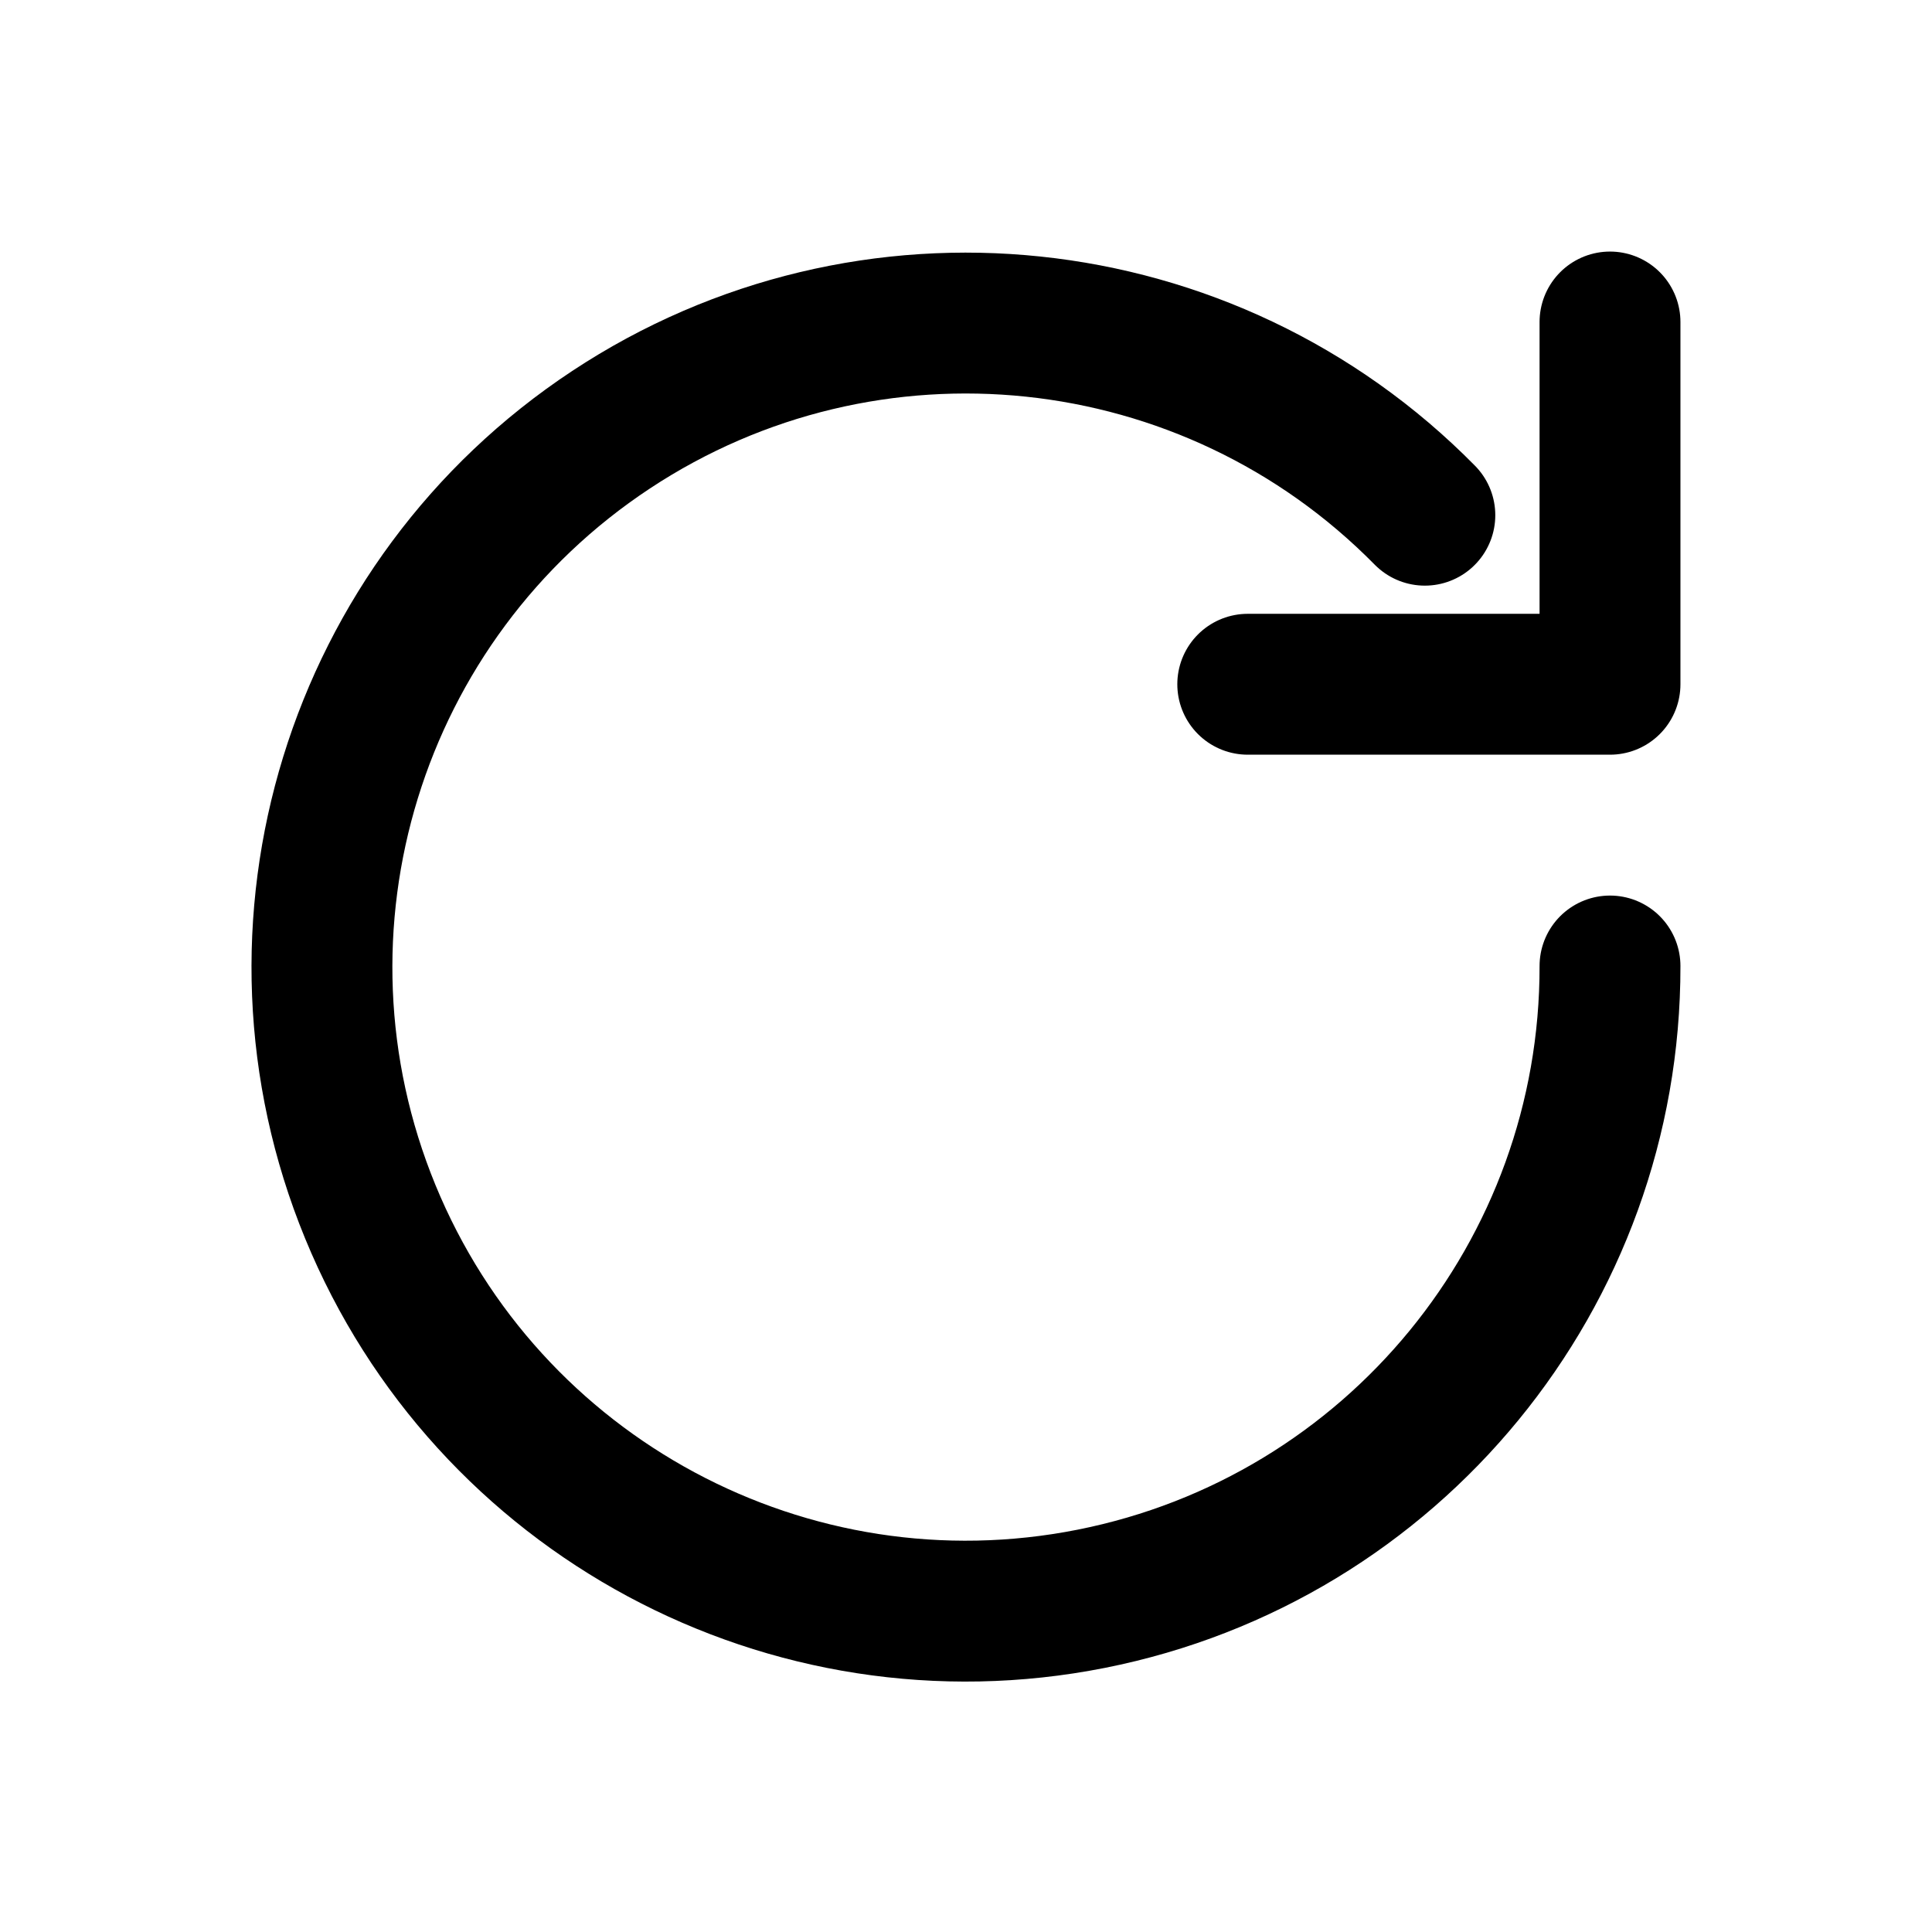
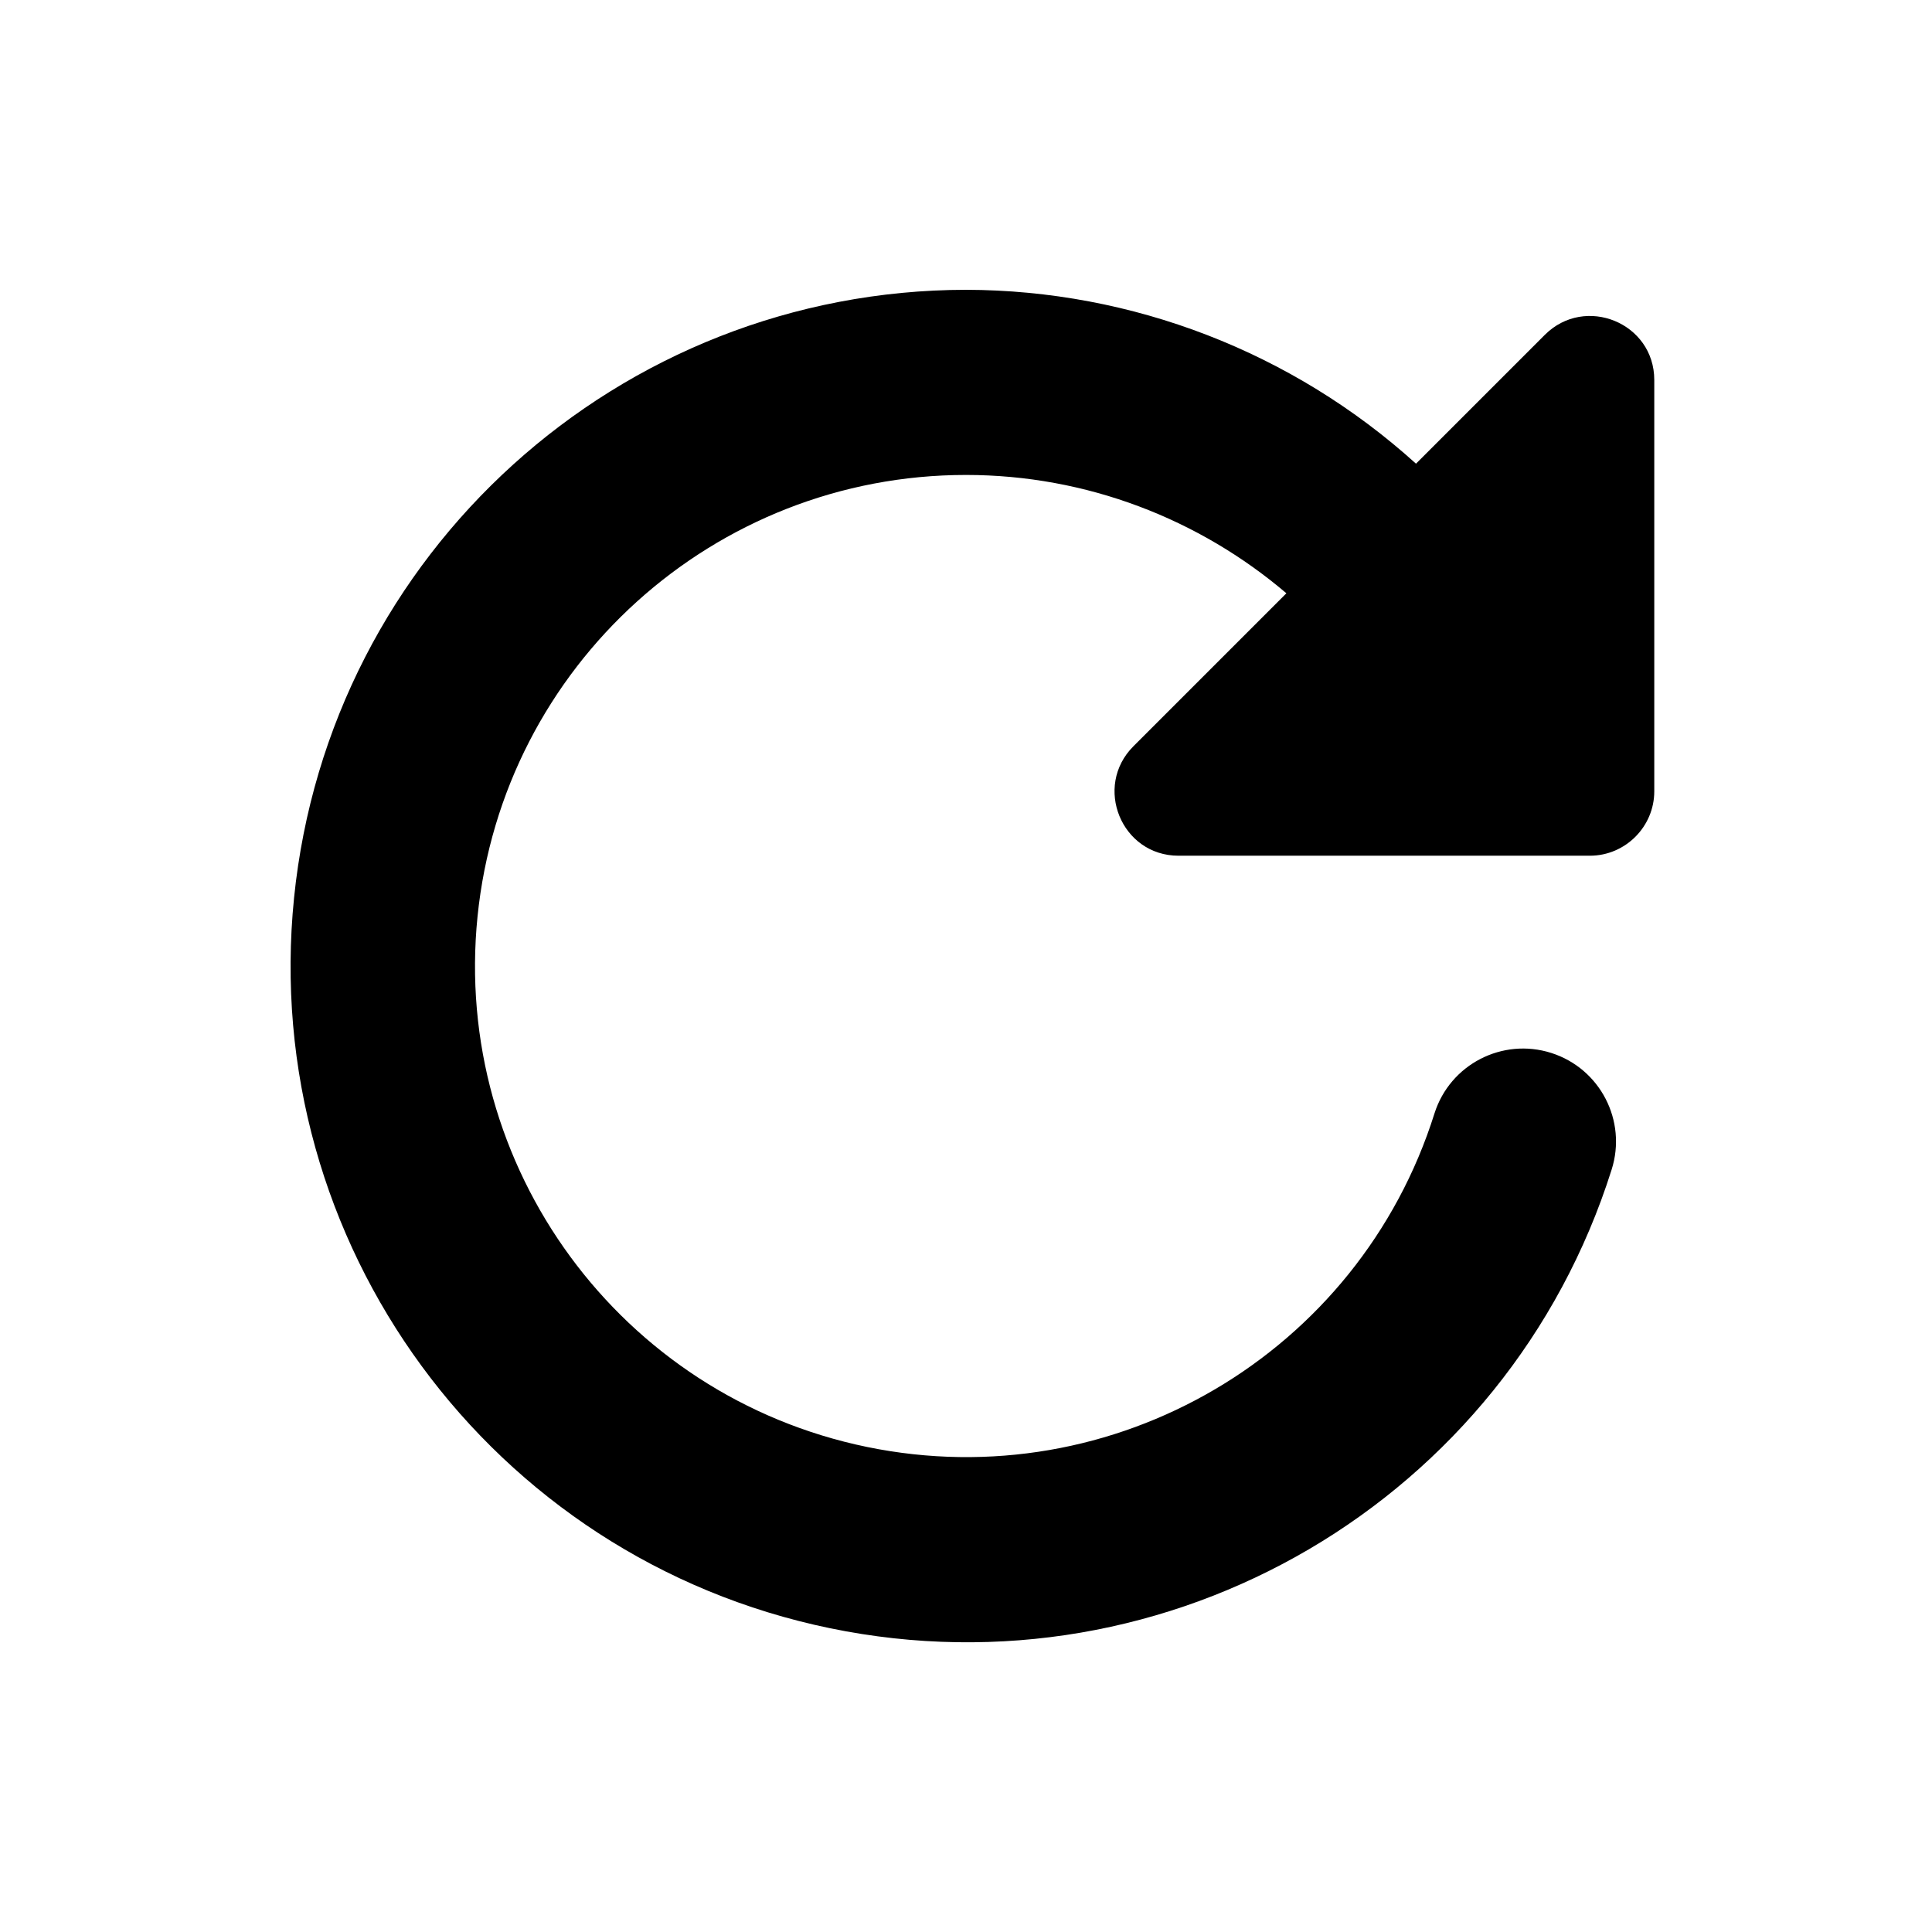
- <svg xmlns="http://www.w3.org/2000/svg" viewBox="0 0 24 24" fill="none" stroke="currentColor" stroke-width="1.75" stroke-linecap="round" stroke-linejoin="round">
-   <path d="M20 12a8 8 0 1 1-2.3-5.6" />
-   <path d="M20 4v4.5h-4.5" />
+ <svg xmlns="http://www.w3.org/2000/svg" viewBox="0 0 24 24" fill="currentColor">
+   <path d="M12 3.6a8.4 8.4 0 1 0 8.02 10.93 1.15 1.15 0 0 0-2.2-.7A6.1 6.1 0 1 1 12 5.9c1.5 0 2.9.55 3.98 1.47l-1.9 1.9c-.5.5-.15 1.36.56 1.36h5.11c.44 0 .8-.36.8-.8V4.72c0-.71-.86-1.06-1.36-.56l-1.6 1.6A8.36 8.36 0 0 0 12 3.6Z" />
</svg>
